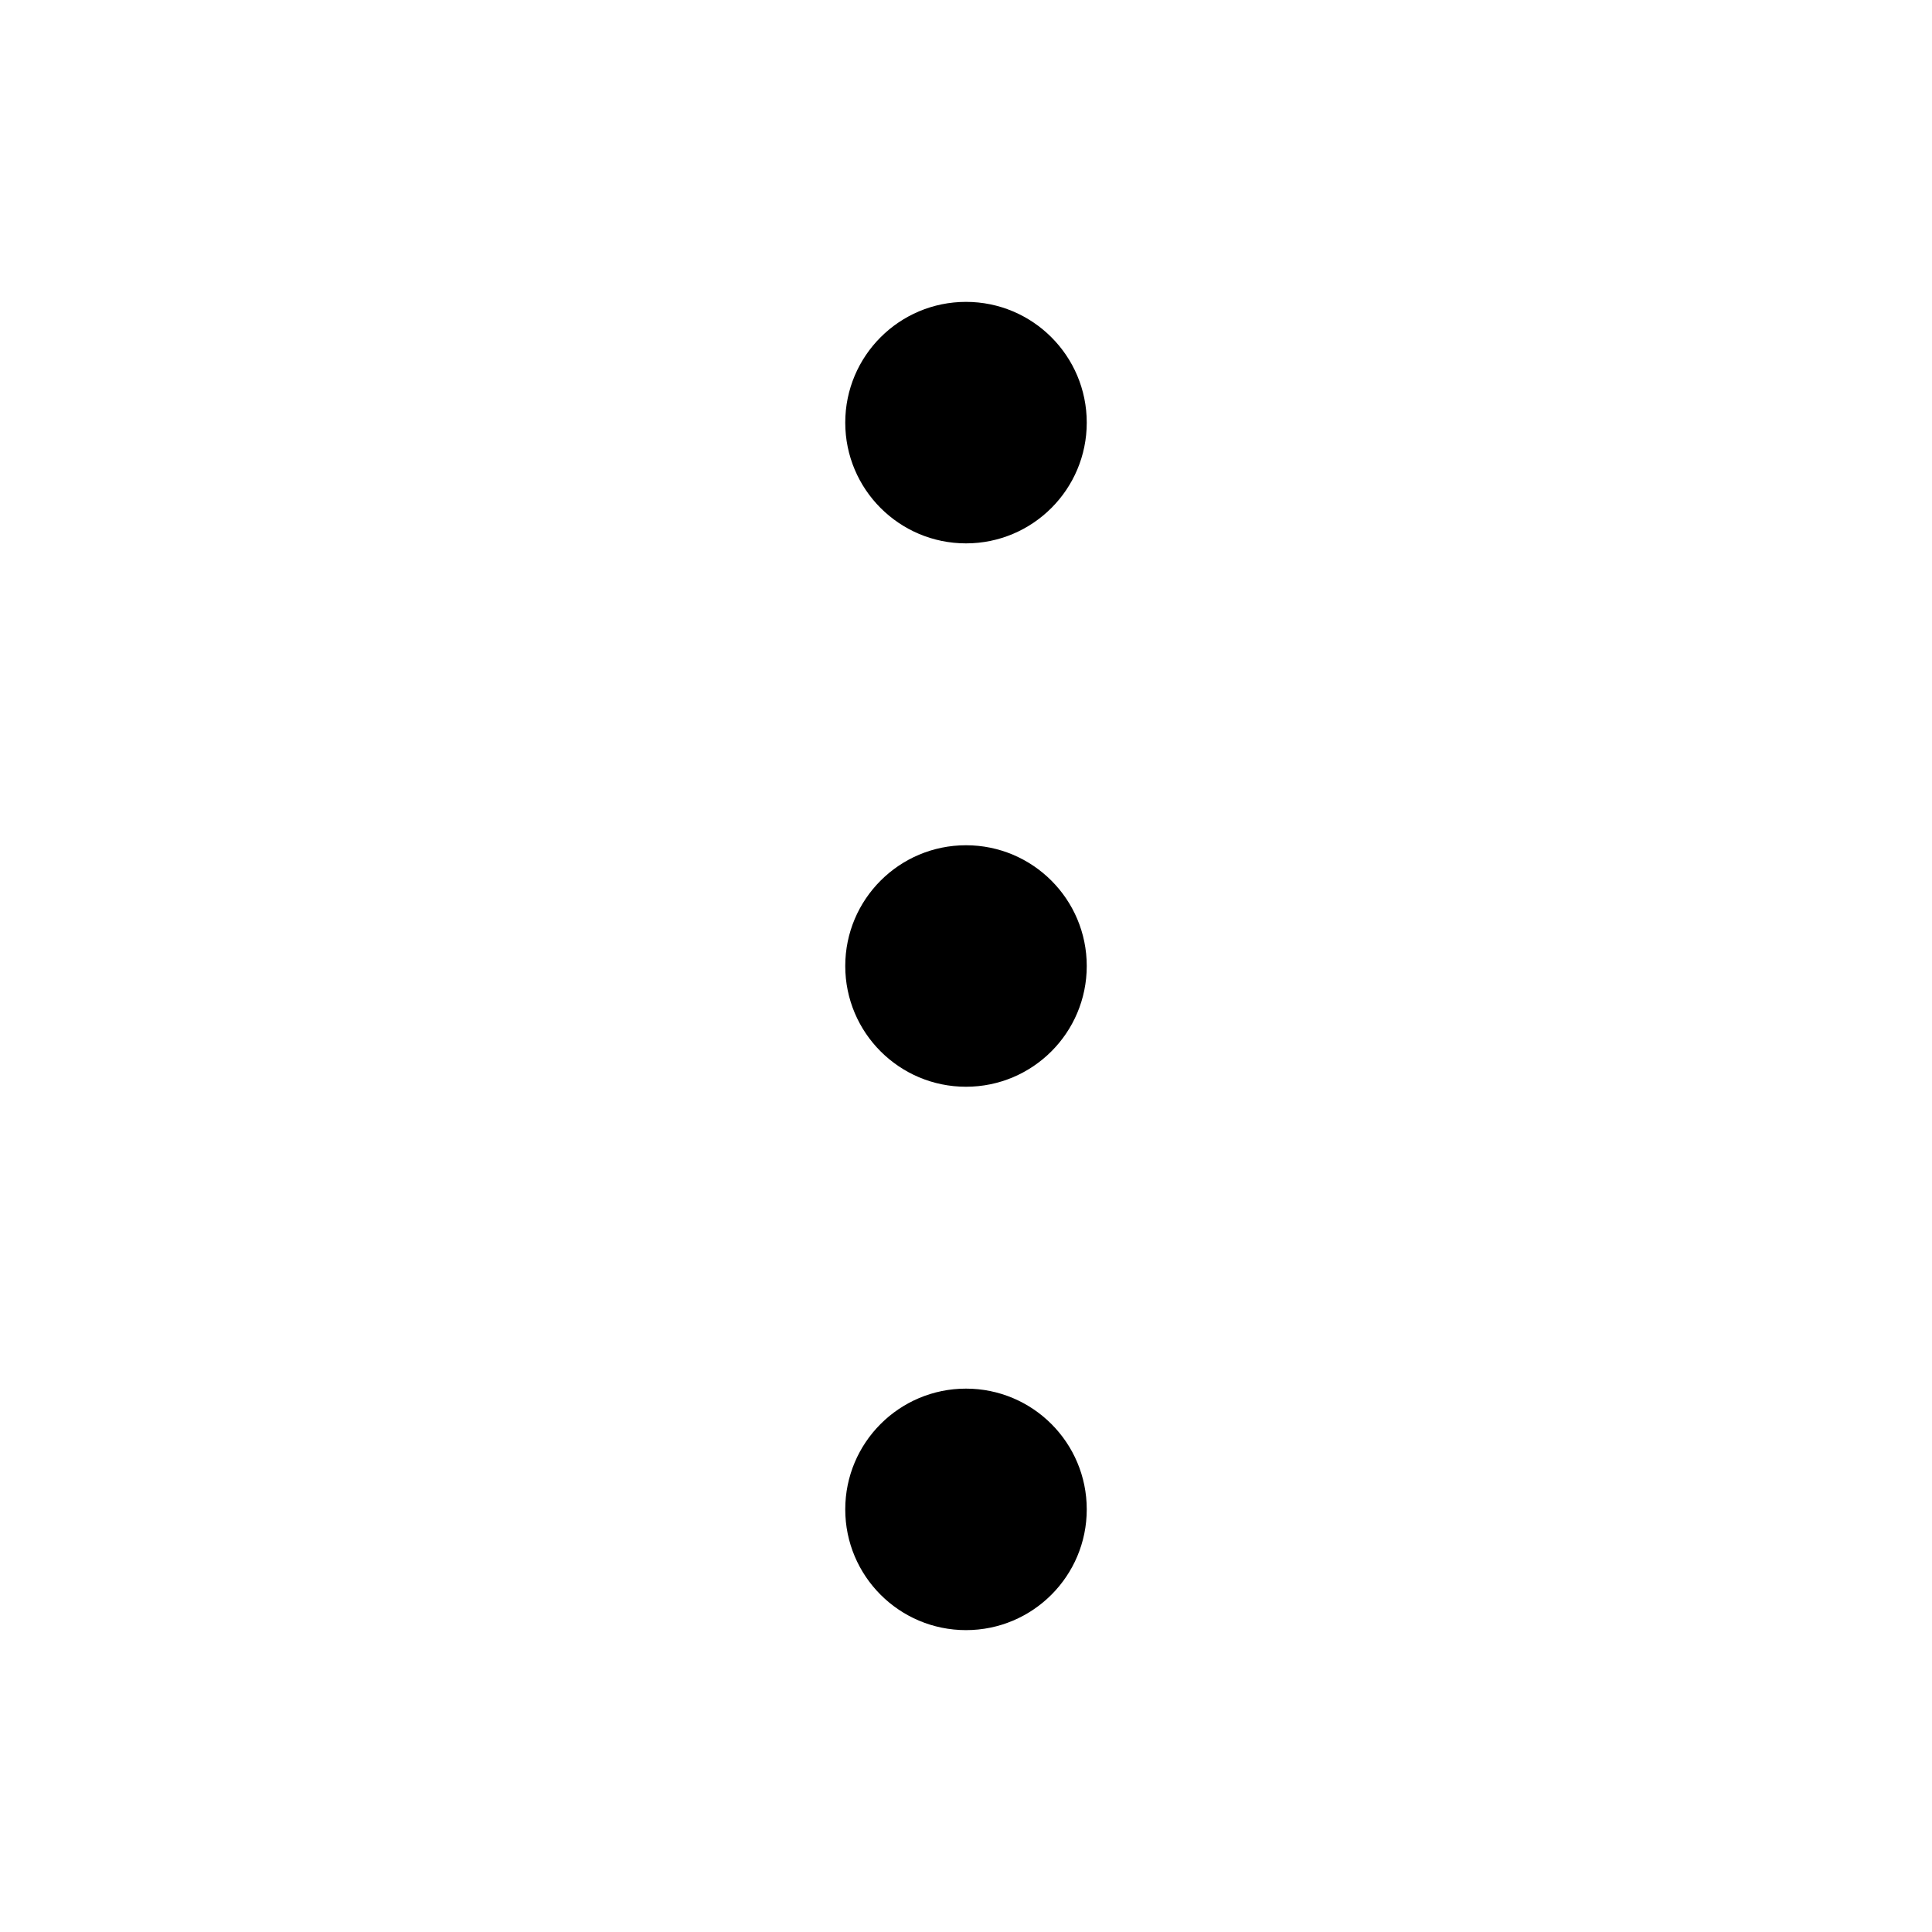
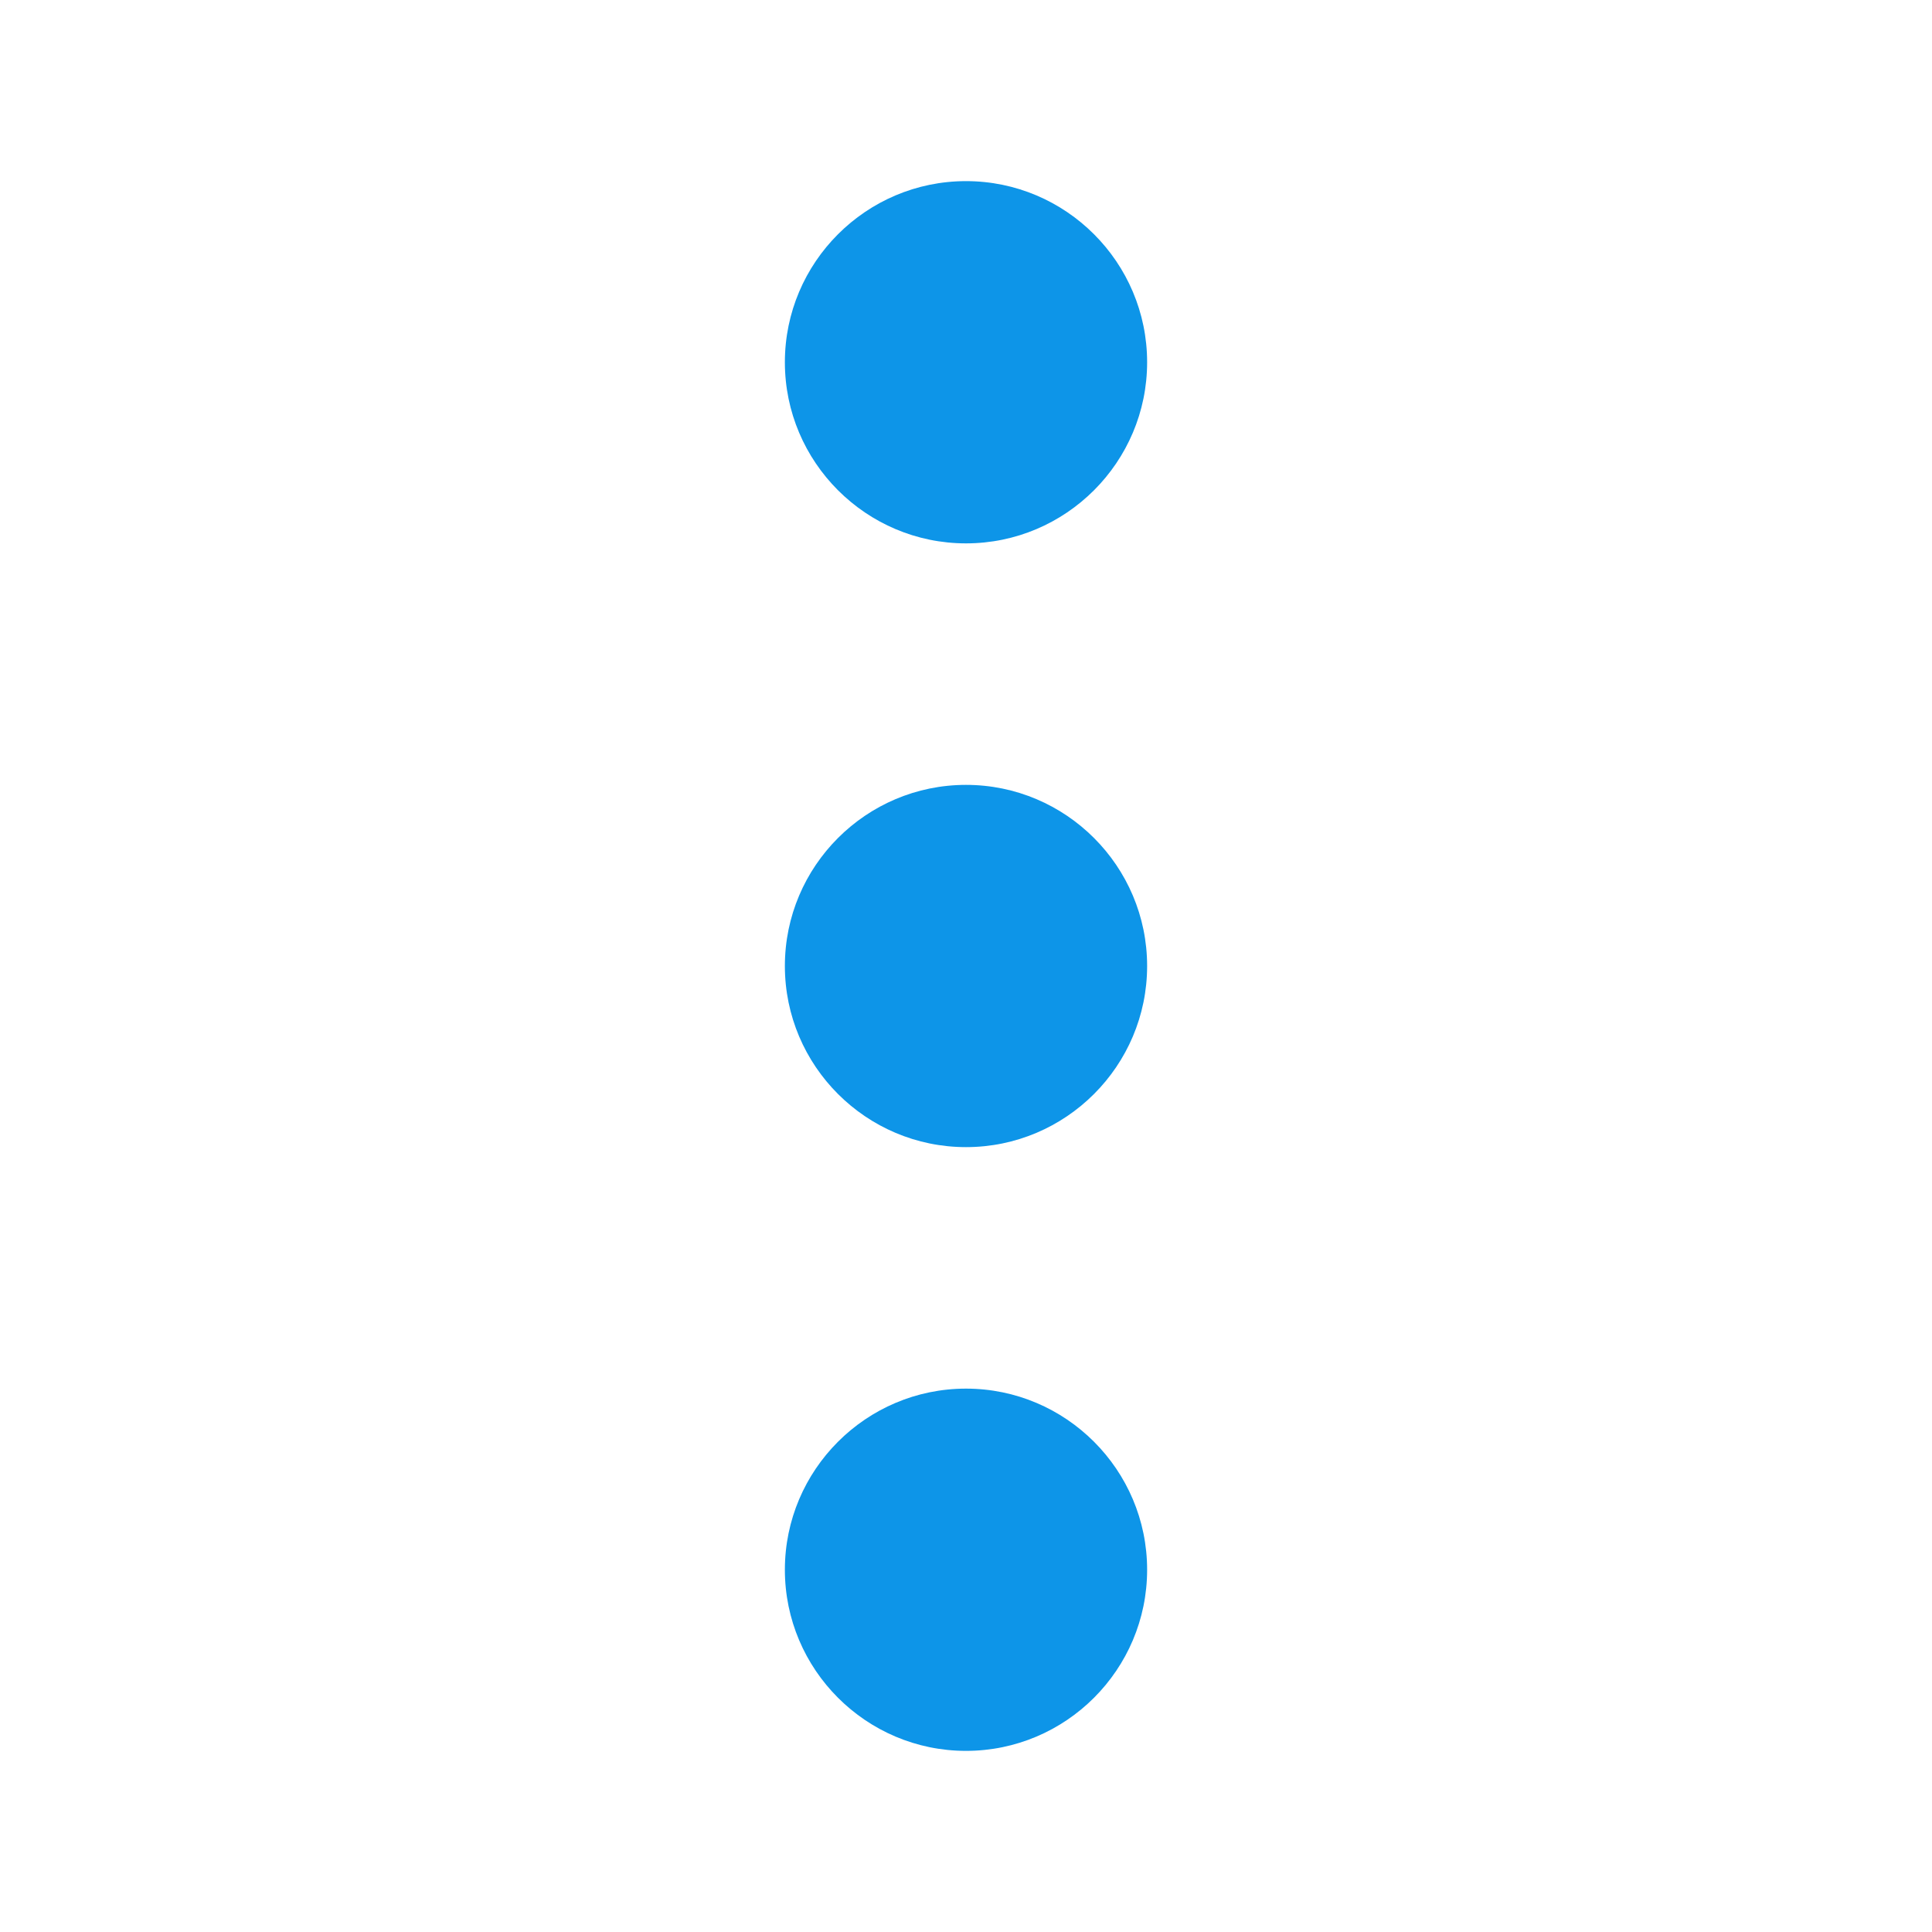
- <svg xmlns="http://www.w3.org/2000/svg" id="Layer_1" style="enable-background:new 0 0 32 32;" version="1.1" viewBox="0 0 32 32" xml:space="preserve">
-   <g>
-     <g>
-       <circle cx="16" cy="7" r="2" />
-     </g>
-     <g>
-       <circle cx="16" cy="16" r="2" />
-     </g>
-     <g>
-       <circle cx="16" cy="25" r="2" />
-     </g>
-   </g>
+ <svg xmlns="http://www.w3.org/2000/svg" enable-background="new 0 0 32 32" id="Glyph" version="1.1" viewBox="0 0 32 32" xml:space="preserve">
+   <path d="M13,16c0,1.654,1.346,3,3,3s3-1.346,3-3s-1.346-3-3-3S13,14.346,13,16z" id="XMLID_294_" fill="#0d95e8" />
+   <path d="M13,26c0,1.654,1.346,3,3,3s3-1.346,3-3s-1.346-3-3-3S13,24.346,13,26z" id="XMLID_295_" fill="#0d95e8" />
+   <path d="M13,6c0,1.654,1.346,3,3,3s3-1.346,3-3s-1.346-3-3-3S13,4.346,13,6z" id="XMLID_297_" fill="#0d95e8" />
</svg>
